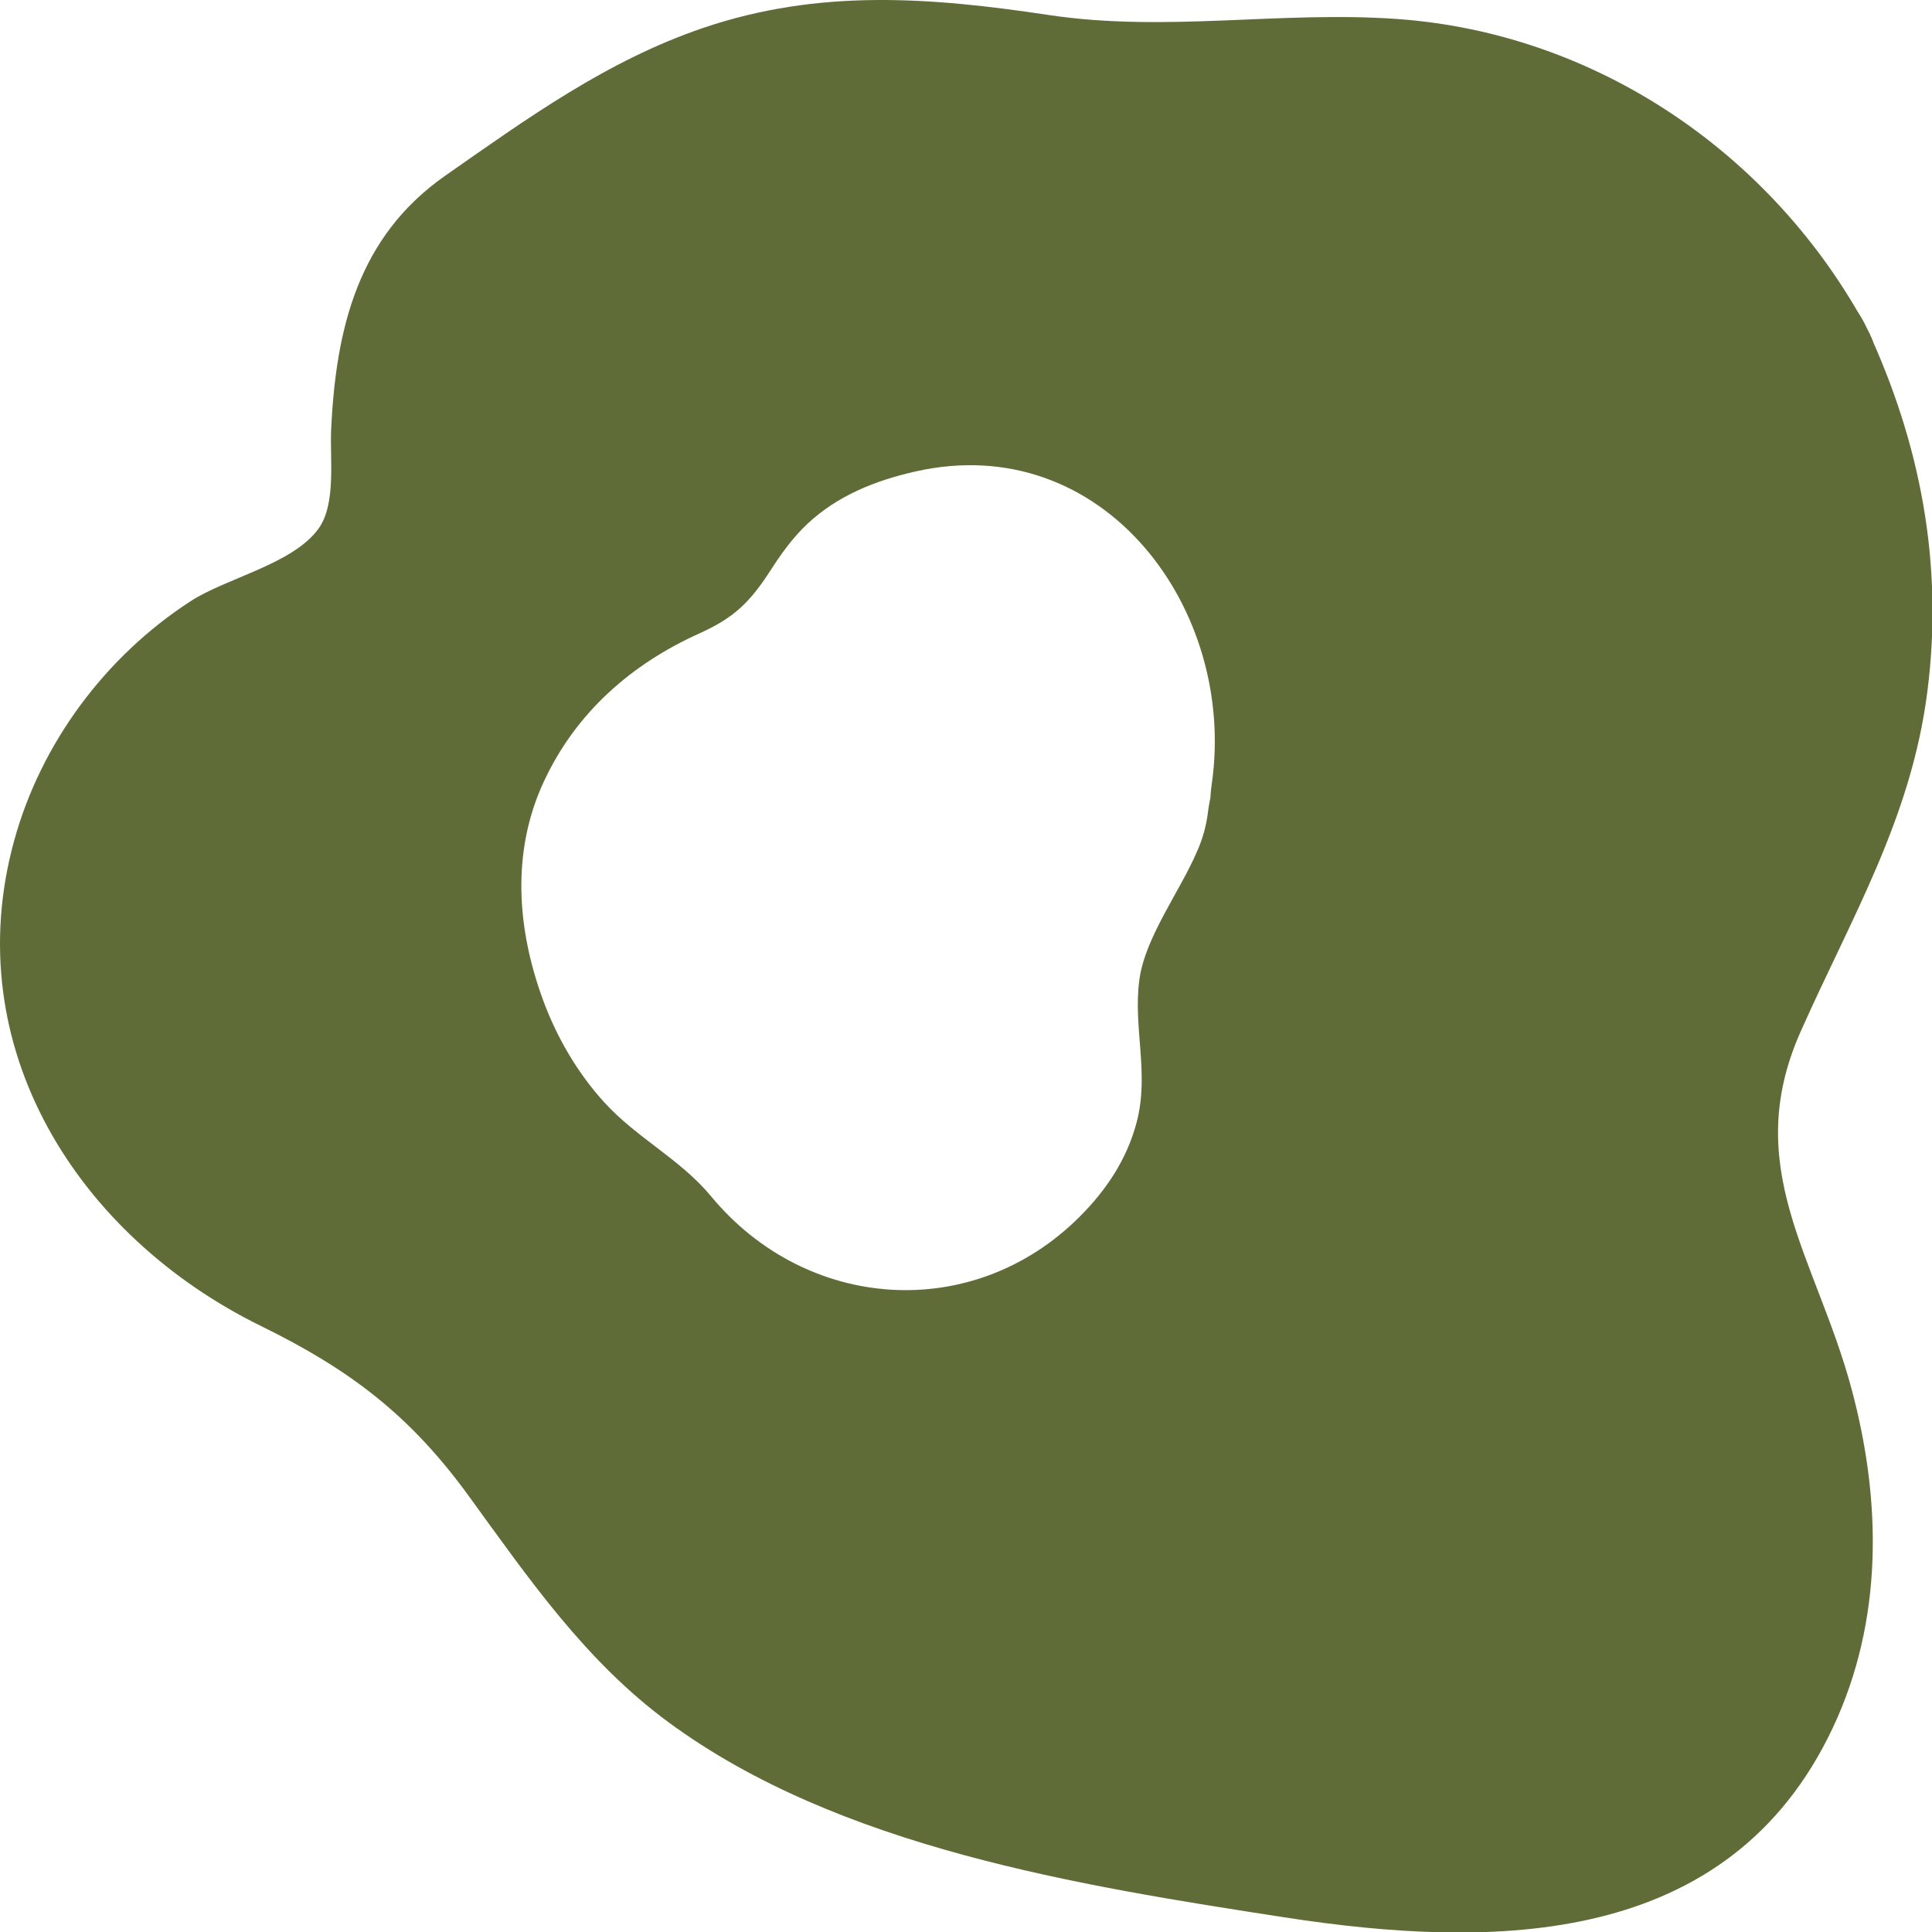
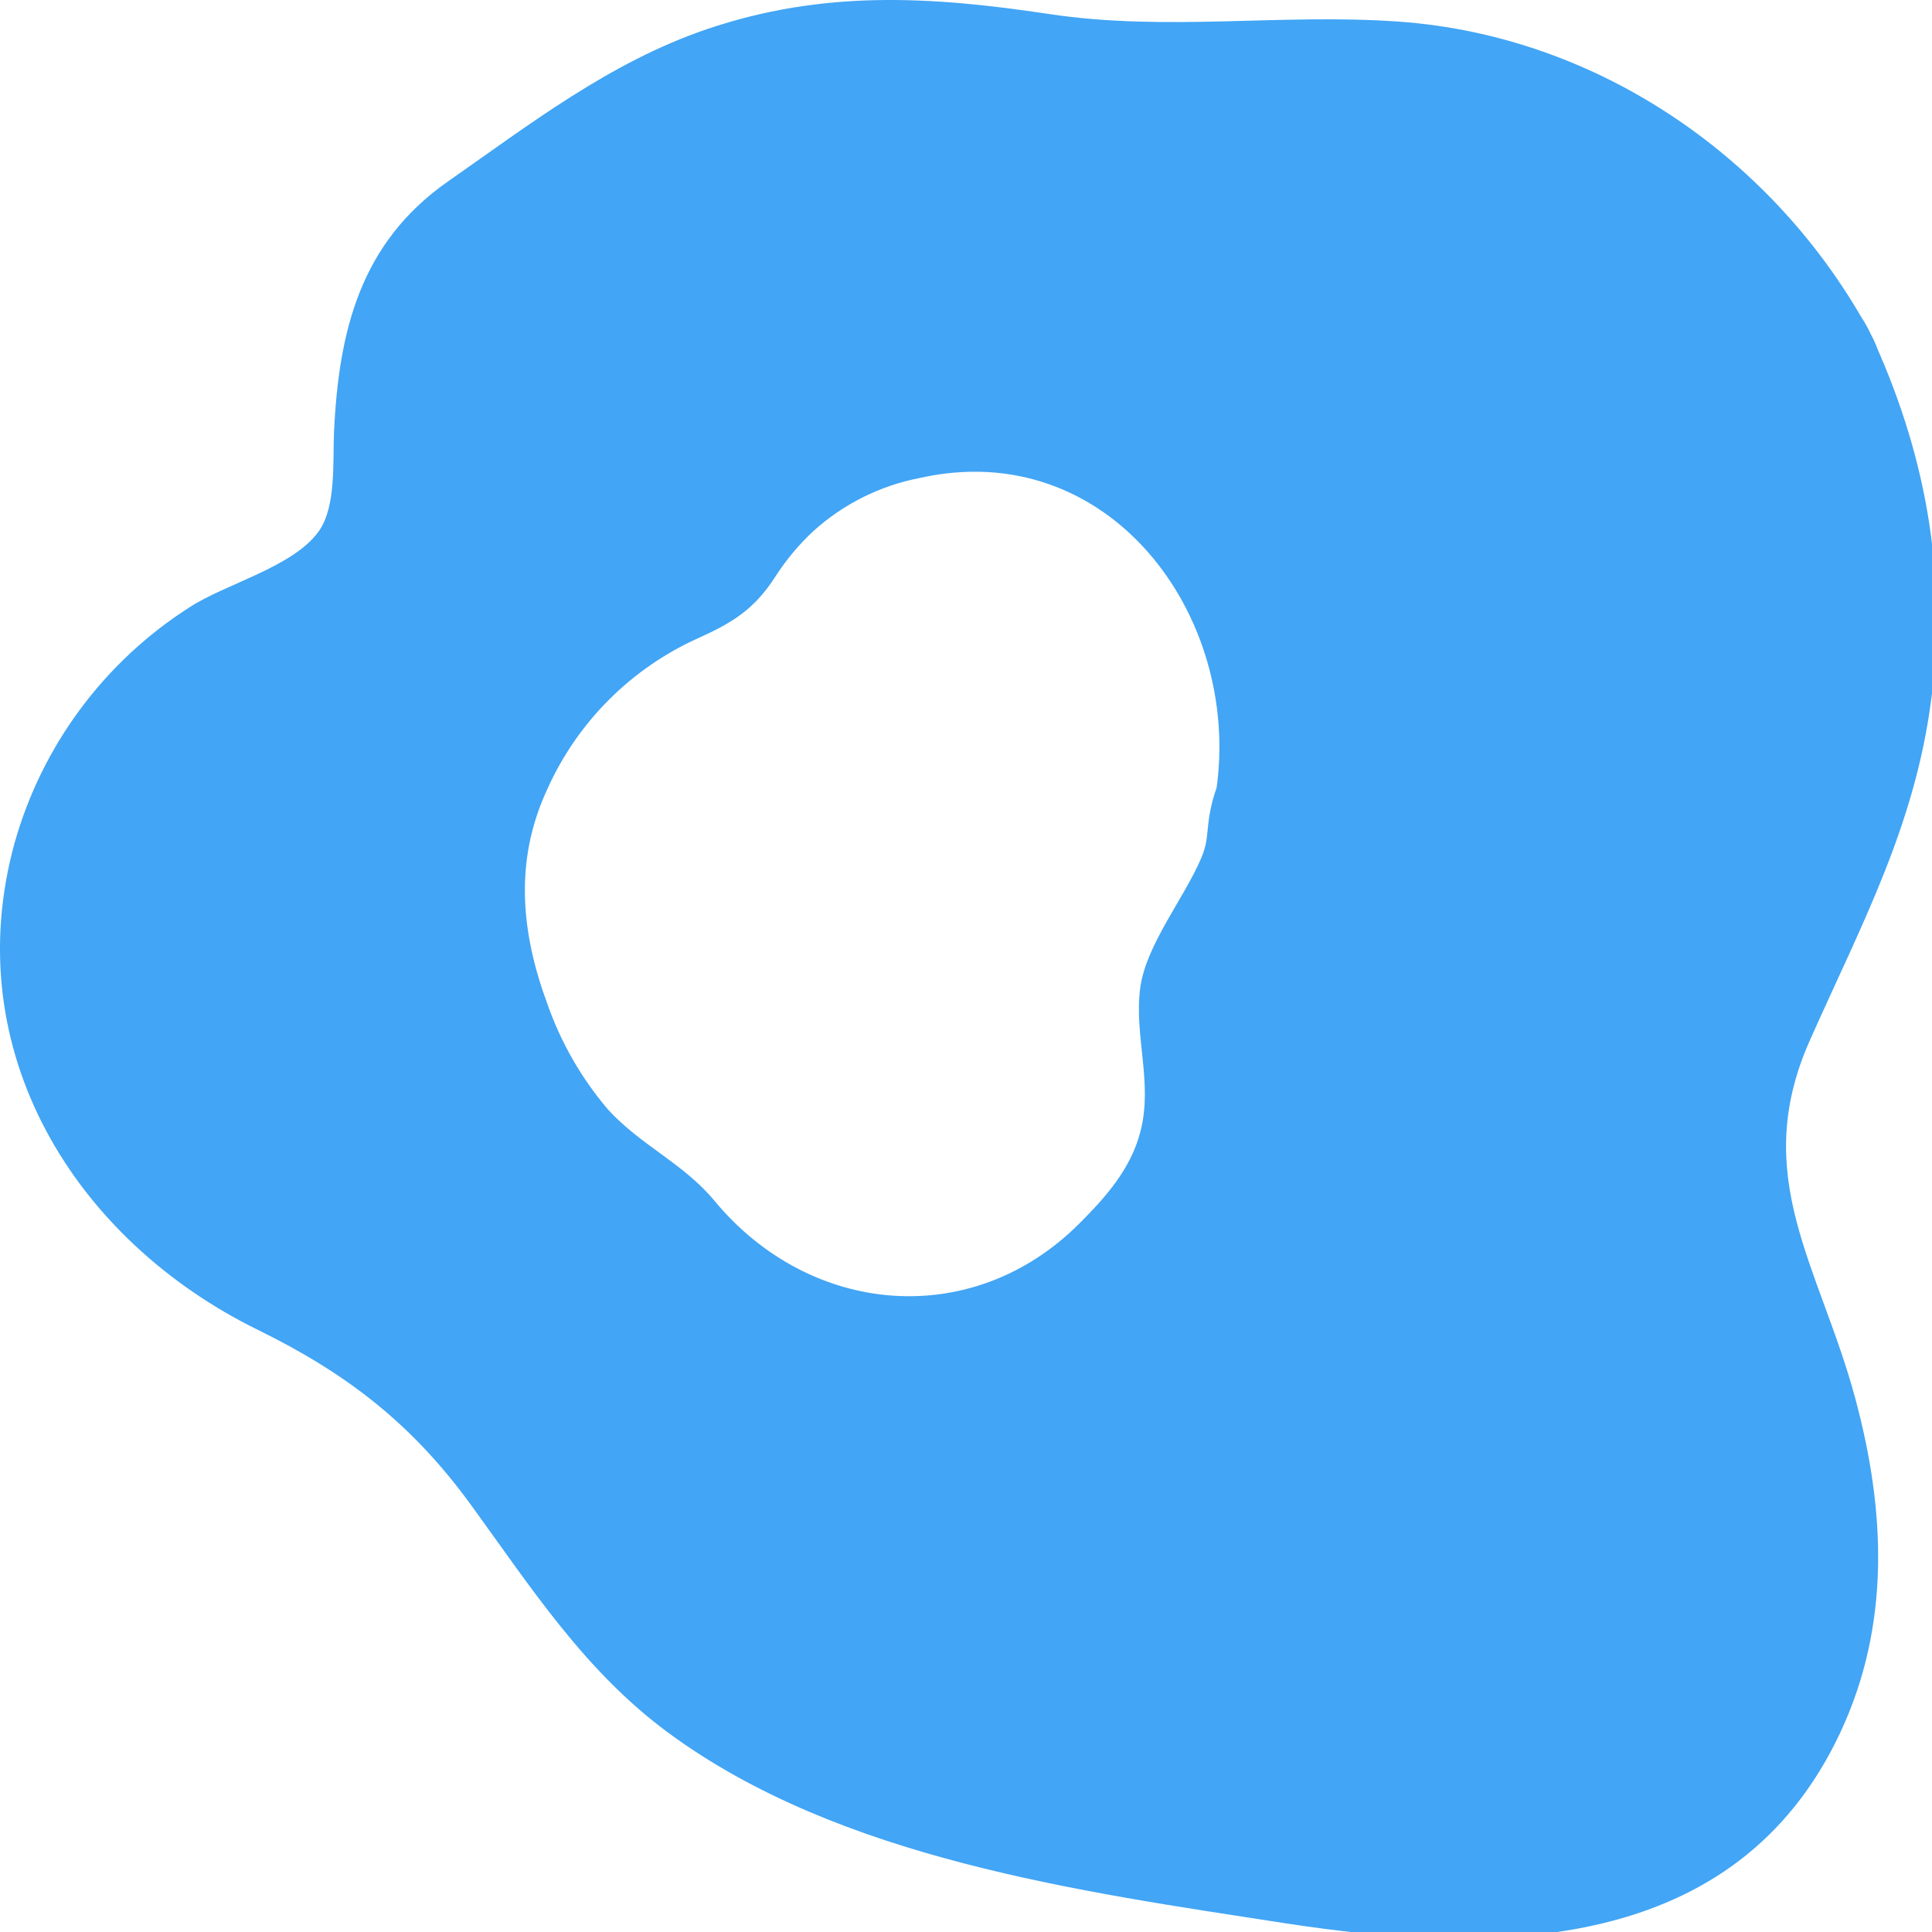
- <svg xmlns="http://www.w3.org/2000/svg" id="Group_14" data-name="Group 14" width="600" height="600" viewBox="0 0 1134 1134">
-   <path id="Path_2" data-name="Path 2" d="M984.668,165.512c-41.3-81.828-127.3-143.566-222-150.765-49.774-3.767-99.717,6.823-149.576,4.6C564.033,17.175,516.157,2.693,467.1,1.9c-55-.963-109.588,15.654-156.241,43.488A262.891,262.891,0,0,0,260.874,83.81C246.152,89.586,232.317,97.2,221.9,108.546c-44.881,48.929-5.188,135.111-48.045,185.714-19.446,22.9-50.955,32.1-77.656,46.837C41.445,371.276,4.7,429.33,2.131,489.728S31.237,610.858,83.2,645.222c30.455,20.091,66.52,31.266,97.187,51.022,74.2,47.716,106.34,137.245,172.439,194.8,63.4,55.25,150.968,75.466,234.53,93.757,65.3,14.315,130.932,28.629,197.79,32.648,36.276,2.176,74.071,1,106.888-13.9,49.268-22.393,79.555-73.415,86.472-125.191,6.875-51.734-6.623-104.137-26.153-152.858-13.54-33.9-30.286-67.6-32.648-103.8-4.429-68.141,41.76-128.288,68.756-191.449C1024.4,346.12,1026.006,247.382,984.668,165.512ZM724.619,432.845c-4.724,34.908-1.772,24.025-15.354,56-6.327,14.817-10.841,27.416-19.319,40.349-2.995,4.6-5.905,9.166-8.436,14.022,5.4,29.09,5.695,58.64-1.561,90.283-12.275,53.366-51.883,96.268-96.933,125.065-44.8,28.671-112.034,34.908-162.526,21.1-41.8-11.427-91.787-43.112-117.56-81.786-17-10.757-33.661-22.1-48.34-36.875C206.67,612.826,180.517,547.907,178.2,480.854c-2.7-79.024,47.834-158.592,115.578-197.727,12.7-7.367,26.237-13.268,39.946-18.835,8.732-15.152,18.686-29.76,31.13-43.2,38.006-41.1,94.571-58.891,149.112-61.319a159.772,159.772,0,0,1,81.242,18.04A158.333,158.333,0,0,1,663.118,221.1c34.969,34.7,59.1,87.311,61.332,137.245,2.236,13.017,4.218,26.327,4.218,37.8C728.668,408.778,726.432,419.452,724.619,432.845Z" transform="translate(58.645 57.269)" fill="#606c38" />
-   <g id="Group_13" data-name="Group 13">
-     <path id="Path_3" data-name="Path 3" d="M1096.161,192.794C1041.1,90.85,937.705,19.94,820.7,11.556c-69.254-4.922-135.483,8.05-204.863-2.378C546.248-1.292,481.069-6.255,413.159,16.811c-56.4,19.187-103.1,53.016-151.232,86.636-51.363,35.831-64.34,89.973-67.07,149.287-.8,16.893,3.024,43.3-7.308,57.813-14.951,20.981-54.134,28.99-75.427,42.88C62.272,385.837,24.516,436.642,8.809,493.787-24.536,614.96,46.1,725.914,153.616,778.679c52.5,25.736,87.564,52.474,121.834,99.566,35.32,48.553,68.456,97.022,117.508,133.1,99.953,73.538,241.064,95.854,361.219,114.416,123.934,19.146,261.391,17.894,322.161-111.371,29.566-62.86,28.684-132.894,10.877-198.966-20.747-77-65.222-129.766-29.9-209.352,29.9-67.323,64.928-125.052,74.461-199.8,9.533-74.664-3.906-145.408-35.614-213.482-34.018-73-142.665-9.51-108.815,63.152,48.213,103.446,5.544,192.584-38.806,286.978-20.117,42.8-36.79,88.054-34.48,136.064C916.832,736.634,947.2,786.1,963.239,840.33c12.515,42.3,19.067,90.64-5.46,130.141-30.448,49.1-91.3,43.255-141.867,38.083-96.972-9.886-209.692-29.949-299.147-69.659-89.538-39.71-123.346-125.72-187.35-192.792-30.238-31.659-65.852-53.391-105.119-72.162-44.517-21.273-85.38-46.425-95.8-98.315C105.487,461.21,238.157,454.369,288.847,384.252c23.812-32.952,29.188-71.661,31.288-111.2.84-15.892-2.9-40.627,4.872-55.685,8.315-16.1,36.832-28.7,52.118-40.836,42.165-33.37,95.082-53.558,149.3-52.64,61.568.959,120.448,19.479,182.6,17.1,59.3-2.294,116.752-12.931,172.819,12.639,46.995,21.44,81.349,57.6,105.5,102.319C1025.689,326.94,1134.5,263.829,1096.161,192.794Z" transform="translate(-0.489 -0.399)" fill="#606c38" />
-     <path id="Path_4" data-name="Path 4" d="M529.695,328.115a79.353,79.353,0,0,1-6.482,23.537c-10.047,23.537-30.464,50.274-33.826,75.228-3.808,28.114,6,55.013-1.62,83.776-5.672,21.552-17.7,39.619-33.34,55.256C391.878,628.582,294,621.736,237.938,553.962c-18.068-21.795-43.508-34.069-62.67-55.135-15.637-17.136-27.871-38.161-35.852-59.875-15.394-41.807-18.716-86.976.284-128.054,18.756-40.551,51.286-69.192,91.513-87.3,20.134-9.074,29.451-18.068,41.483-36.662,6.522-10.087,13-19.283,21.835-27.588,17.7-16.65,40.105-25.522,63.561-30.788C468.2,103.808,546.669,209.3,531.882,311.952c-4.7,32.449,7.981,65.3,42.415,74.742,28.56,7.859,70.043-9.723,74.742-42.415C666.945,220.074,622.18,81.447,498.866,29.107,437.29,2.937,377.334-4.071,312.193,14.928,246.445,34.09,197.224,75.937,162.588,134.313l36.3-27.912C94.328,150.153,15.373,235.63,5.609,352.543-4.032,467.917,60.461,575.838,154.81,637.13l-21.835-21.795C200.83,711.1,326.372,757.163,439.154,717.26c54.689-19.364,101.6-58.335,134.414-105.895,39.417-57.039,44.8-125.947,34.11-192.547l-6.117,46.79C627,420.52,644.542,379.28,651.227,328.115c4.254-32.611-30.991-60.766-60.766-60.766C554.082,267.35,533.989,295.423,529.695,328.115Z" transform="translate(179.376 148.146)" fill="#606c38" />
-   </g>
+ <svg xmlns="http://www.w3.org/2000/svg" width="48" height="48" viewBox="0 0 254 254" fill="#42a5f5">
+   <path d="M234.913 50.844c-9.282-18.392-28.715-32.382-50-34-11.187-.847-22.794 1.5-34 1-11.026-.489-21.974-3.821-33-4-12.363-.216-24.514 3.744-35 10a54.558 54.558 0 0 0-11 8 25.026 25.026 0 0 0-9 6c-10.088 11-1.367 30.626-11 42-4.371 5.146-11 6.688-17 10-12.306 6.783-20.422 19.425-21 33a40.572 40.572 0 0 0 18 35c6.845 4.516 15.107 7.56 22 12 16.677 10.725 24.143 31.064 39 44 14.25 12.418 33.218 16.889 52 21 14.676 3.217 29.973 6.1 45 7 8.154.489 16.624.349 24-3 11.074-5.033 17.445-16.363 19-28s-1.61-24.049-6-35c-3.043-7.62-6.469-14.862-7-23-1-15.316 8.932-28.8 15-43 8.077-18.91 9.291-40.599 0-59zm-59 60c-1.062 7.846.053 4.813-3 12a56.35 56.35 0 0 1-5 9c-.673 1.035-1.431 1.909-2 3a52.2 52.2 0 0 1 0 21c-2.759 11.995-11.874 21.528-22 28-10.069 6.444-24.651 8.1-36 5-9.4-2.568-21.207-10.307-27-19-3.821-2.418-7.7-4.679-11-8-10.77-10.828-16.479-25.929-17-41-.607-17.762 10.774-35.2 26-44a70.06 70.06 0 0 1 9-4 55.104 55.104 0 0 1 7-10c8.542-9.238 21.741-13.454 34-14a34.914 34.914 0 0 1 18 4 35.34 35.34 0 0 1 15 10c7.86 7.8 13.5 19.777 14 31a47.59 47.59 0 0 1 1 8 70.77 70.77 0 0 1-1 9z" />
+   <path d="M245.912 43.843c-12.375-22.913-35.7-39.116-62-41-15.566-1.106-30.406 1.344-46-1-15.641-2.353-29.736-3.185-45 2-12.677 4.313-23.182 12.444-34 20-11.544 8.053-14.386 19.668-15 33-.179 3.8.322 9.737-2 13-3.36 4.716-12.214 6.878-17 10a54.19 54.19 0 0 0-23 31c-7.495 27.235 7.835 52.14 32 64 11.8 5.785 20.3 12.415 28 23 7.939 10.913 14.975 21.89 26 30 22.466 16.529 53.994 20.828 81 25 27.856 4.3 59.341 4.054 73-25 6.645-14.129 6-29.15 2-44-4.663-17.307-13.939-29.112-6-47 6.721-15.132 13.857-28.2 16-45 2.143-16.782-.873-32.7-8-48-7.646-16.407-31.608-2.332-24 14 10.836 23.251.968 42.784-9 64-4.521 9.619-8.519 20.209-8 31 .623 12.957 7.394 23.812 11 36 2.813 9.507 4.513 21.122-1 30-6.844 11.035-20.635 9.163-32 8-21.8-2.222-46.894-7.075-67-16-20.125-8.925-27.614-27.925-42-43-6.8-7.116-15.174-11.781-24-16-10.006-4.781-18.659-10.337-21-22-5.173-25.716 24.607-27.24 36-43 5.352-7.406 6.528-16.112 7-25 .189-3.572-.746-9.616 1-13 1.869-3.619 8.564-6.272 12-9 9.477-7.5 20.814-12.206 33-12 13.838.216 27.03 4.534 41 4 13.328-.516 26.4-2.747 39 3 10.563 4.819 18.572 12.95 24 23 8.619 15.957 32.619 1.967 24-14z" />
+   <path d="M158.912 107.844c-.264 2-.171 3.079-1 5-2.258 5.29-7.244 11.391-8 17-.856 6.319 1.712 12.535 0 19-1.275 4.844-4.485 8.485-8 12-14.059 14.086-35.4 12.233-48-3-4.061-4.9-9.693-7.265-14-12a43.61 43.61 0 0 1-8-14c-3.46-9.4-4.27-18.767 0-28a39.518 39.518 0 0 1 20-20c4.525-2.04 7.3-3.821 10-8a31.116 31.116 0 0 1 5-6 29.026 29.026 0 0 1 14-7c24.748-5.563 42.323 17.927 39 41-1.056 7.293 1.261 14.878 9 17 6.419 1.766 15.944-2.652 17-10 4.025-27.917-6.284-59.236-34-71-13.84-5.882-26.359-7.27-41-3-14.778 4.307-26.215 13.879-34 27l8-6c-23.5 9.834-40.806 28.722-43 55-2.167 25.932 11.794 50.224 33 64l-5-5c15.251 21.525 43.651 31.969 69 23 12.292-4.352 22.625-13.31 30-24 8.859-12.82 10.4-28.031 8-43l-1 10c5.718-10.134 9.5-18.5 11-30 .956-7.33-7.308-14-14-14-8.176 0-13.035 6.652-14 14z" />
</svg>
